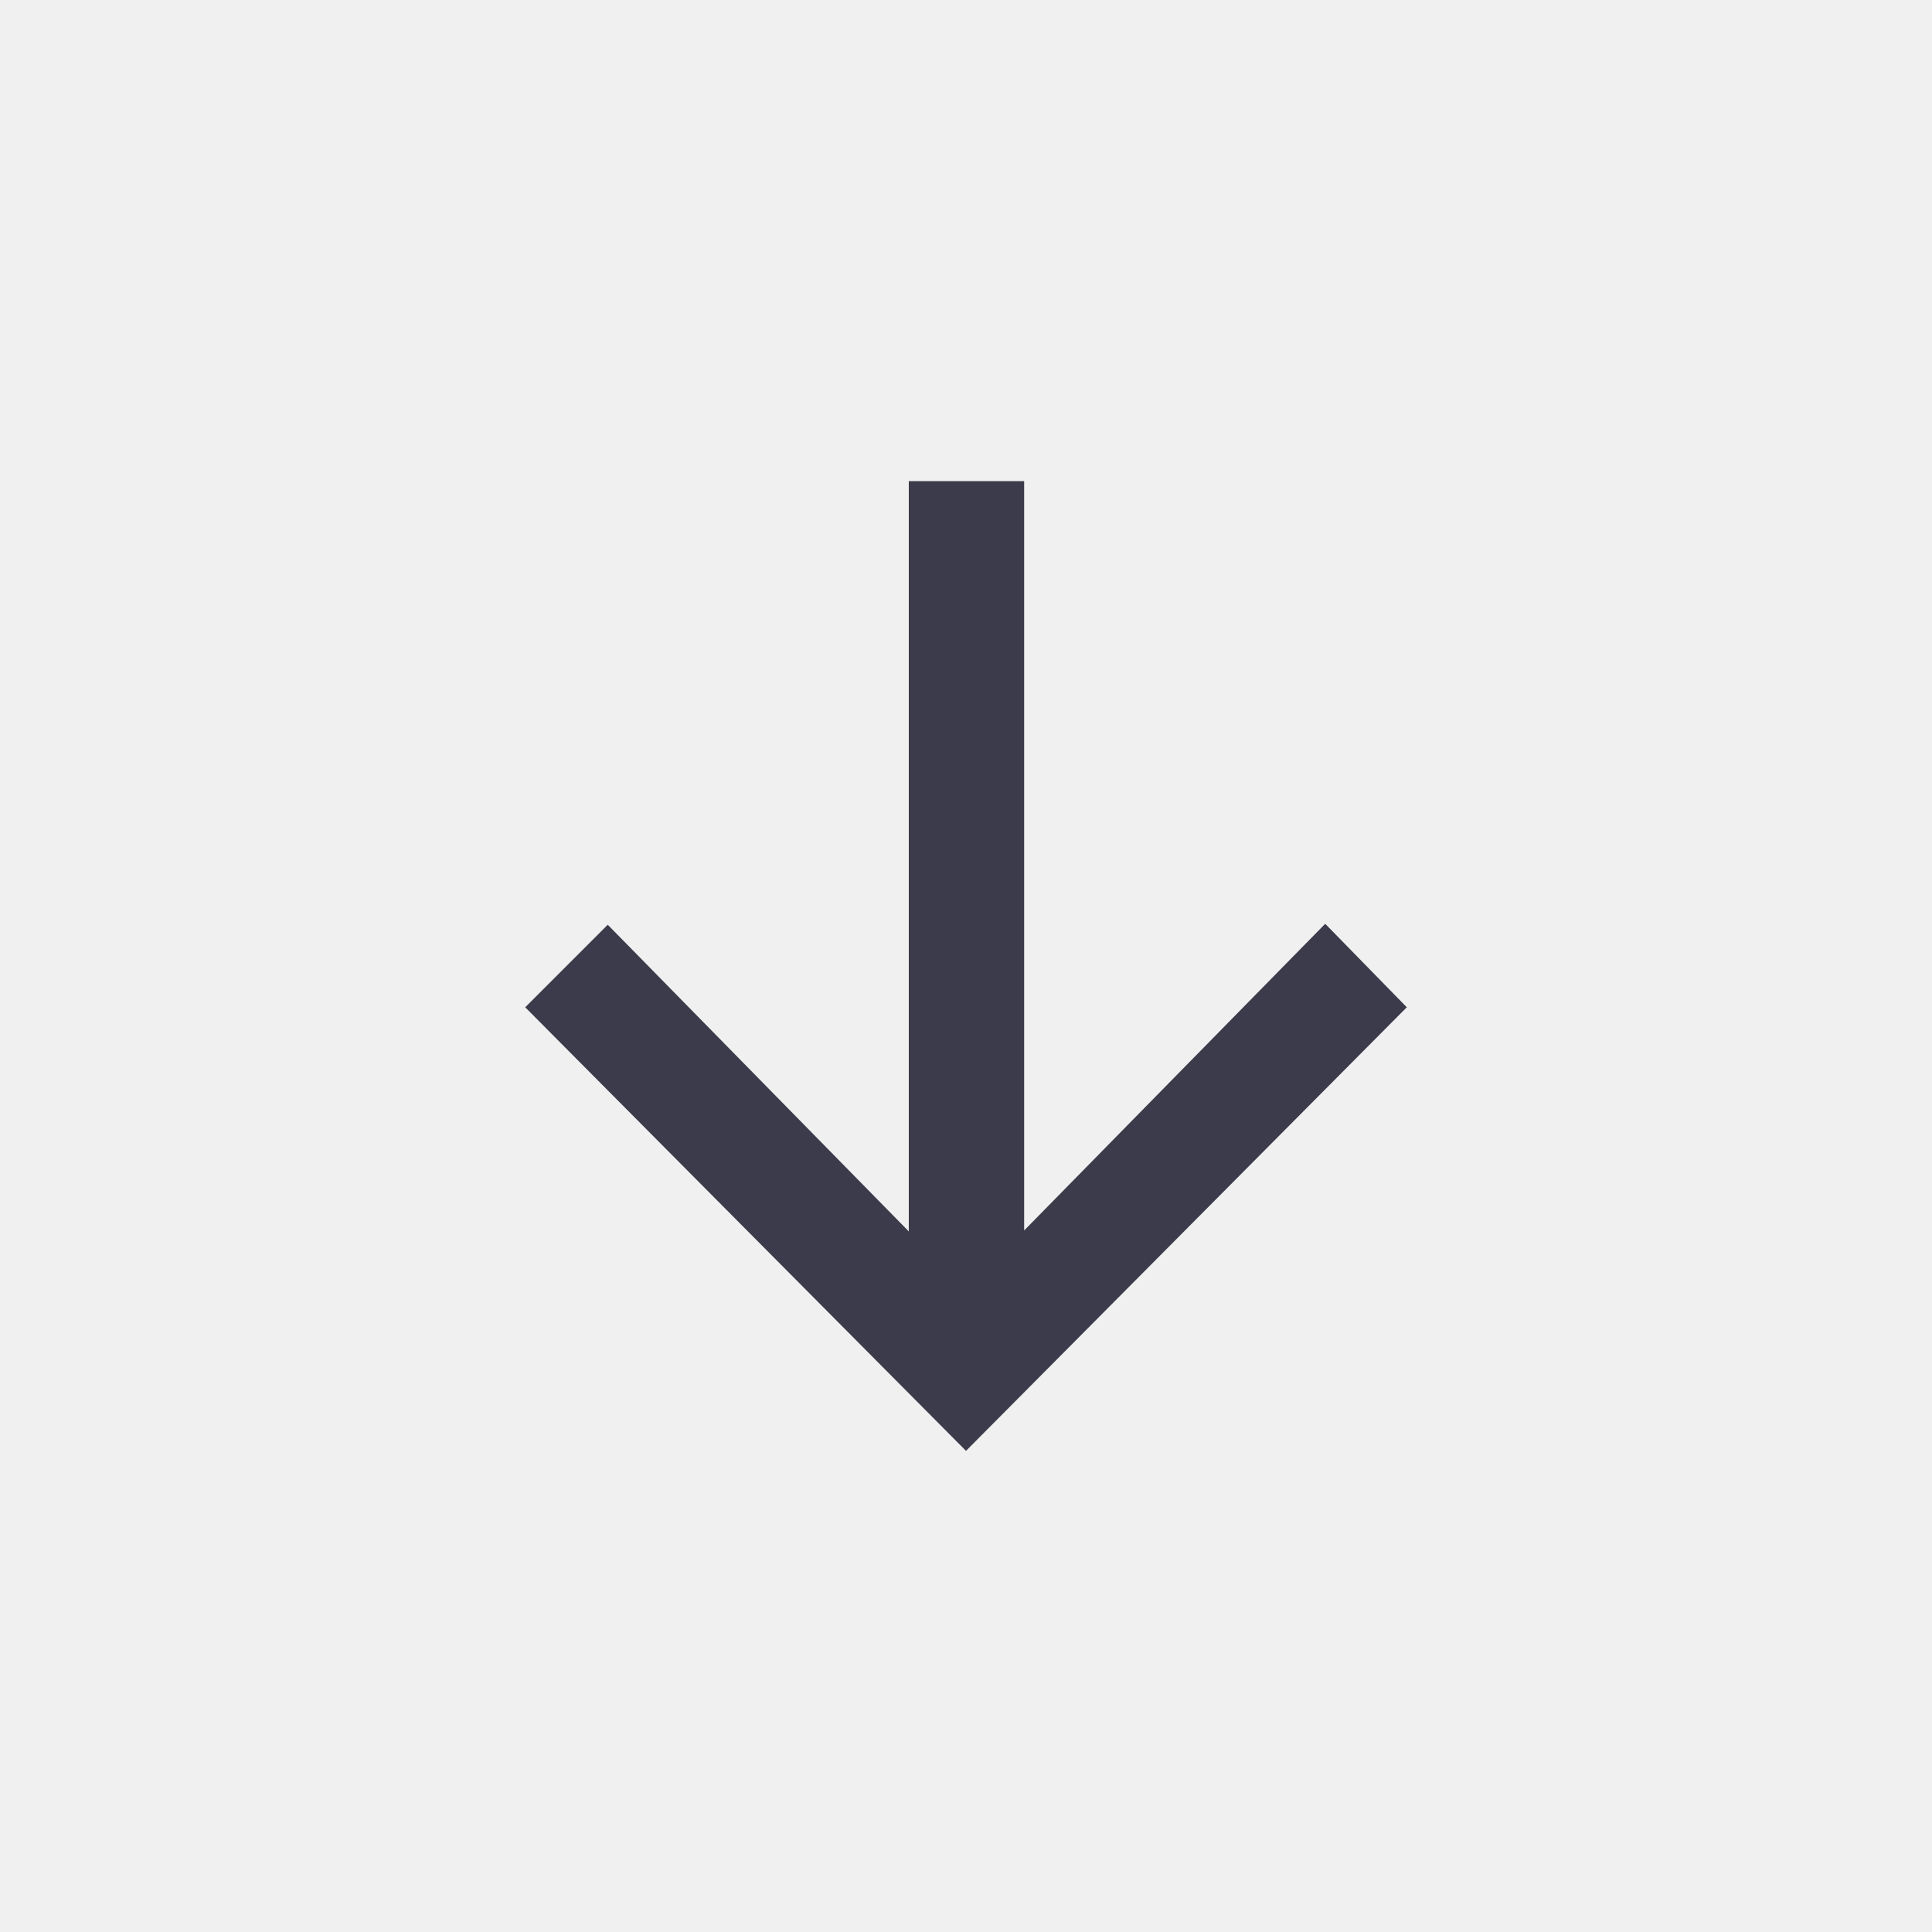
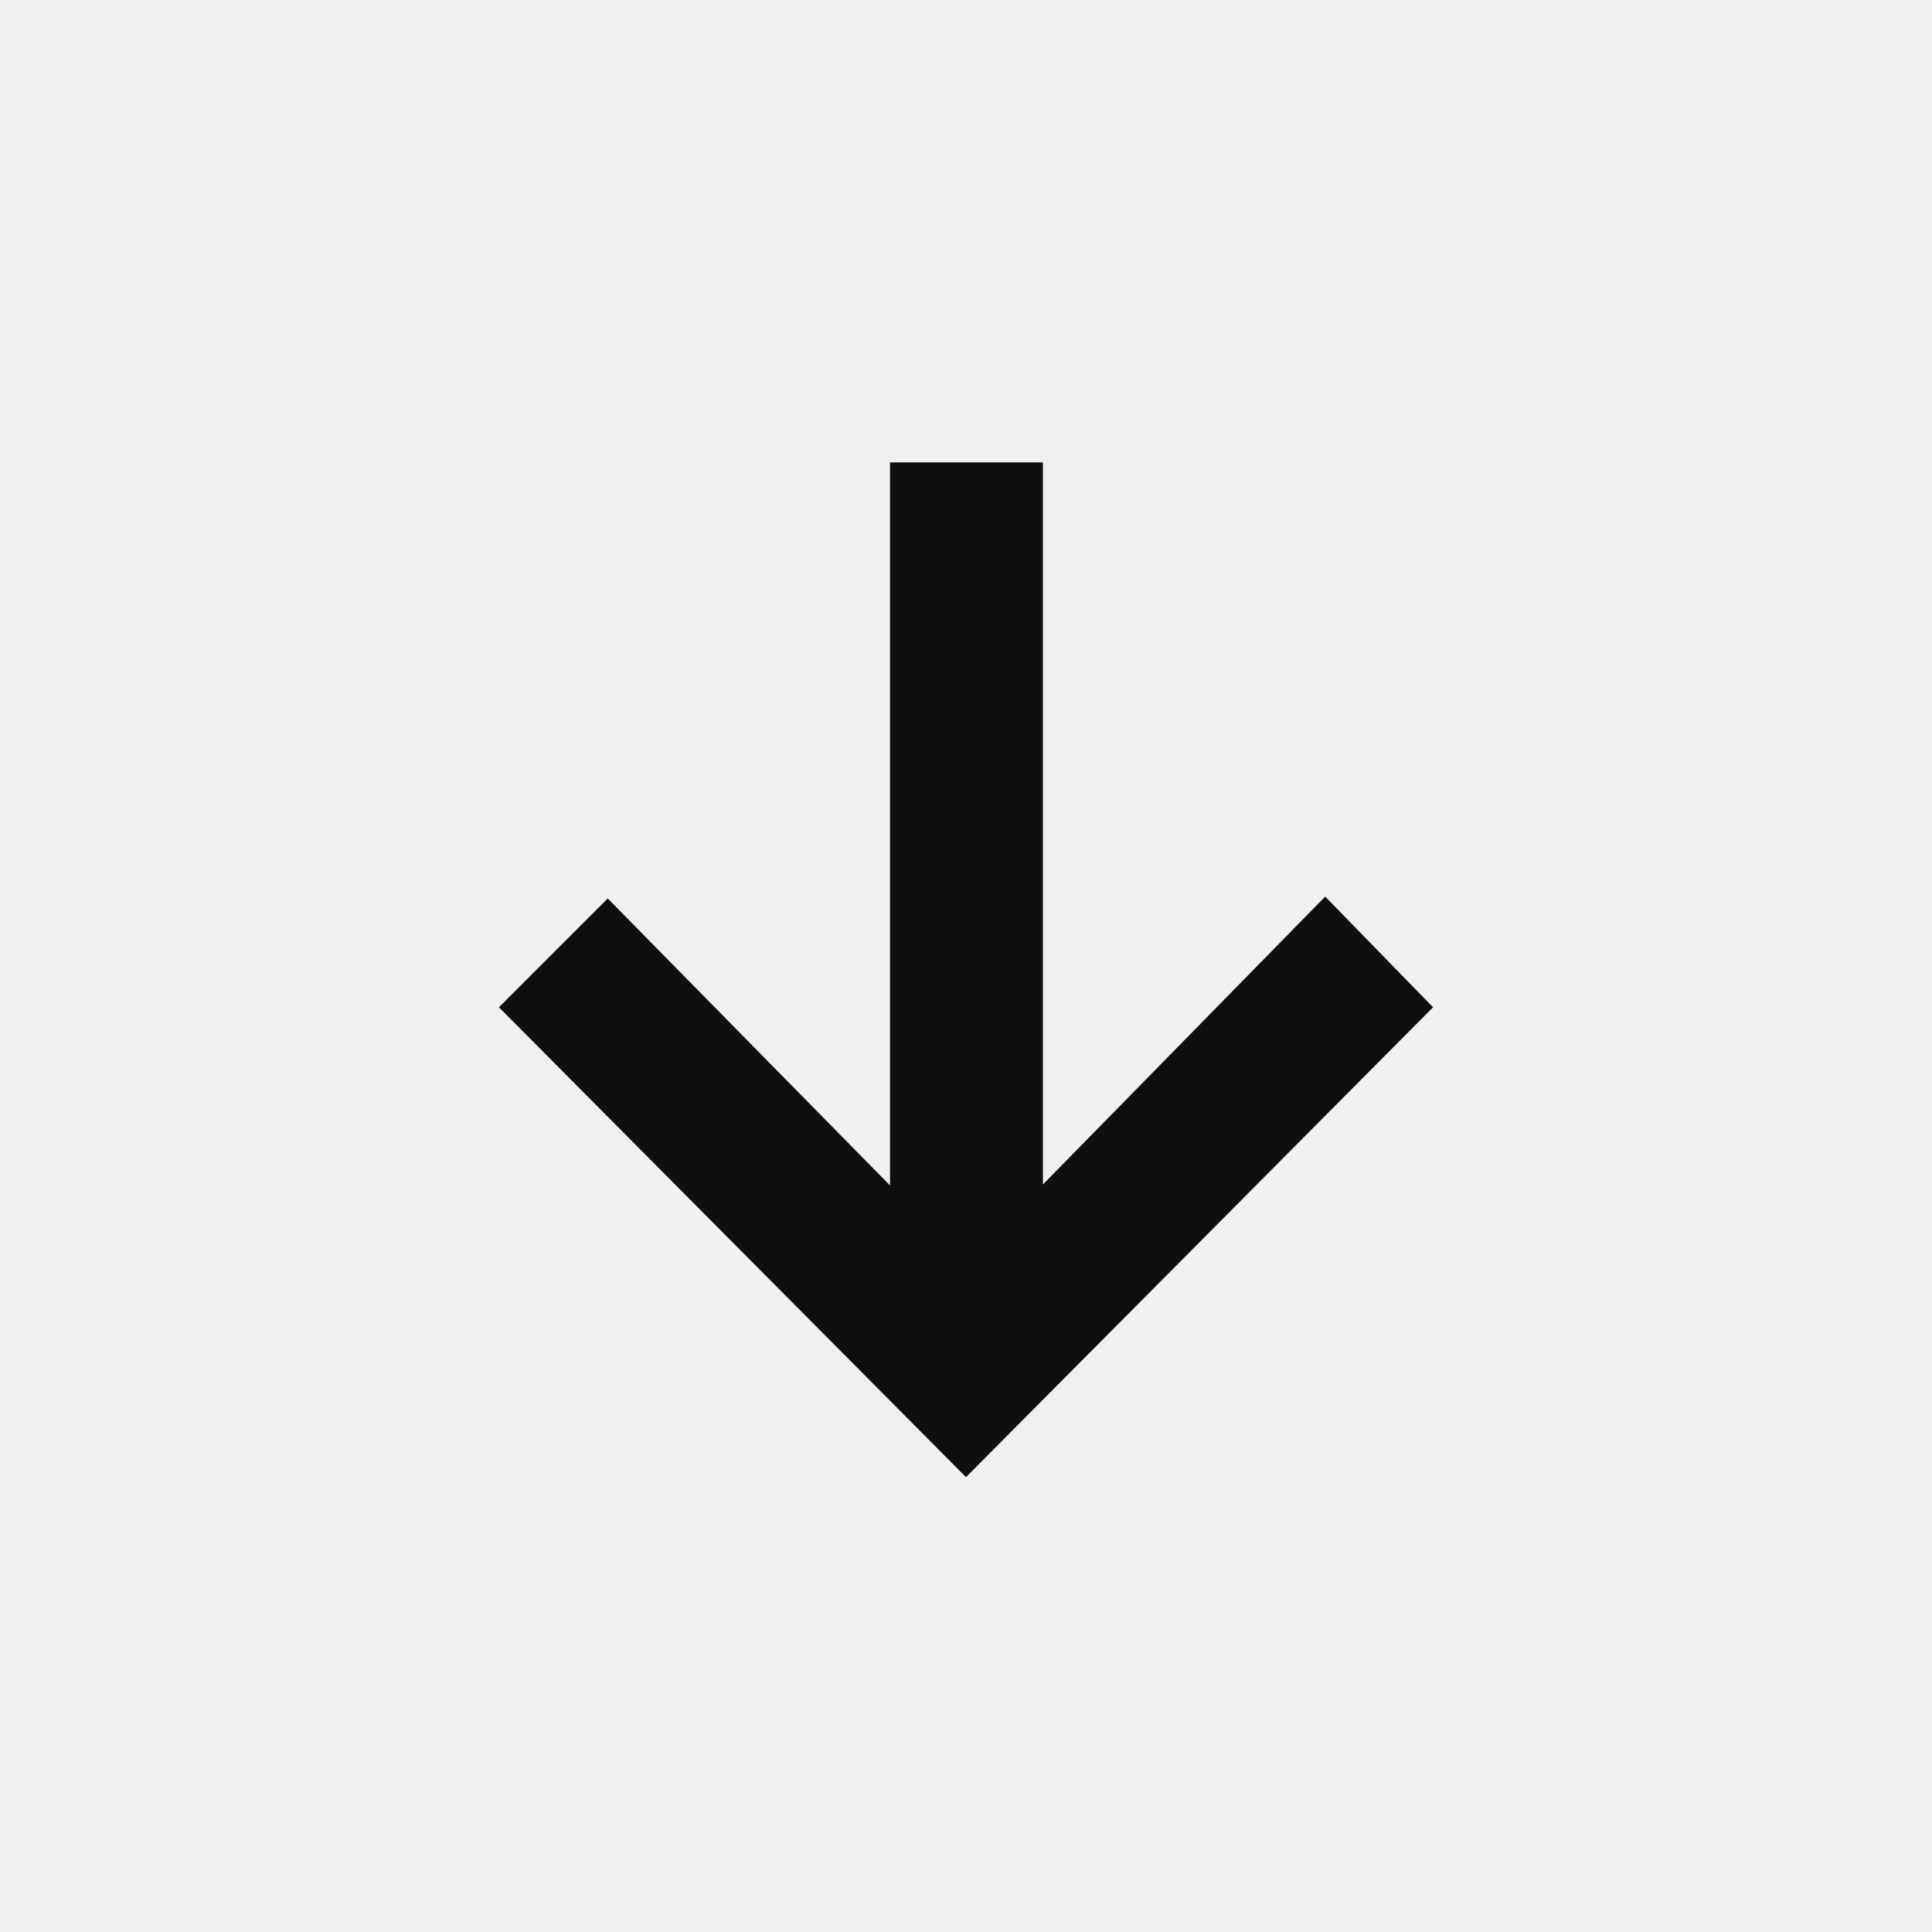
<svg xmlns="http://www.w3.org/2000/svg" version="1.1" id="Layer_1" x="0px" y="0px" viewBox="0 0 206 206" style="enable-background:new 0 0 206 206;" xml:space="preserve">
  <style type="text/css">
	.st0{fill:#FFFFFF;fill-opacity:0;}
- 	.st1{fill:#3B3B4B;}
+ 	.st1{fill:#0F0F0F;}
</style>
  <rect y="0" class="st0" width="206" height="206" />
-   <g>
-     <g>
-       <g>
-         <path class="st1" d="M150,107.4l-47,47.3l-47-47.3l8.8-8.8l32.1,32.7v-80h12.3v79.9l32.1-32.7L150,107.4z" />
-       </g>
-     </g>
-   </g>
+   <polygon class="st1" points="141.3,95.6 111.2,126.3 111.2,49.3 94.9,49.3 94.9,126.4 64.8,95.8 53.2,107.4 103,157.5 152.8,107.4   " />
</svg>
